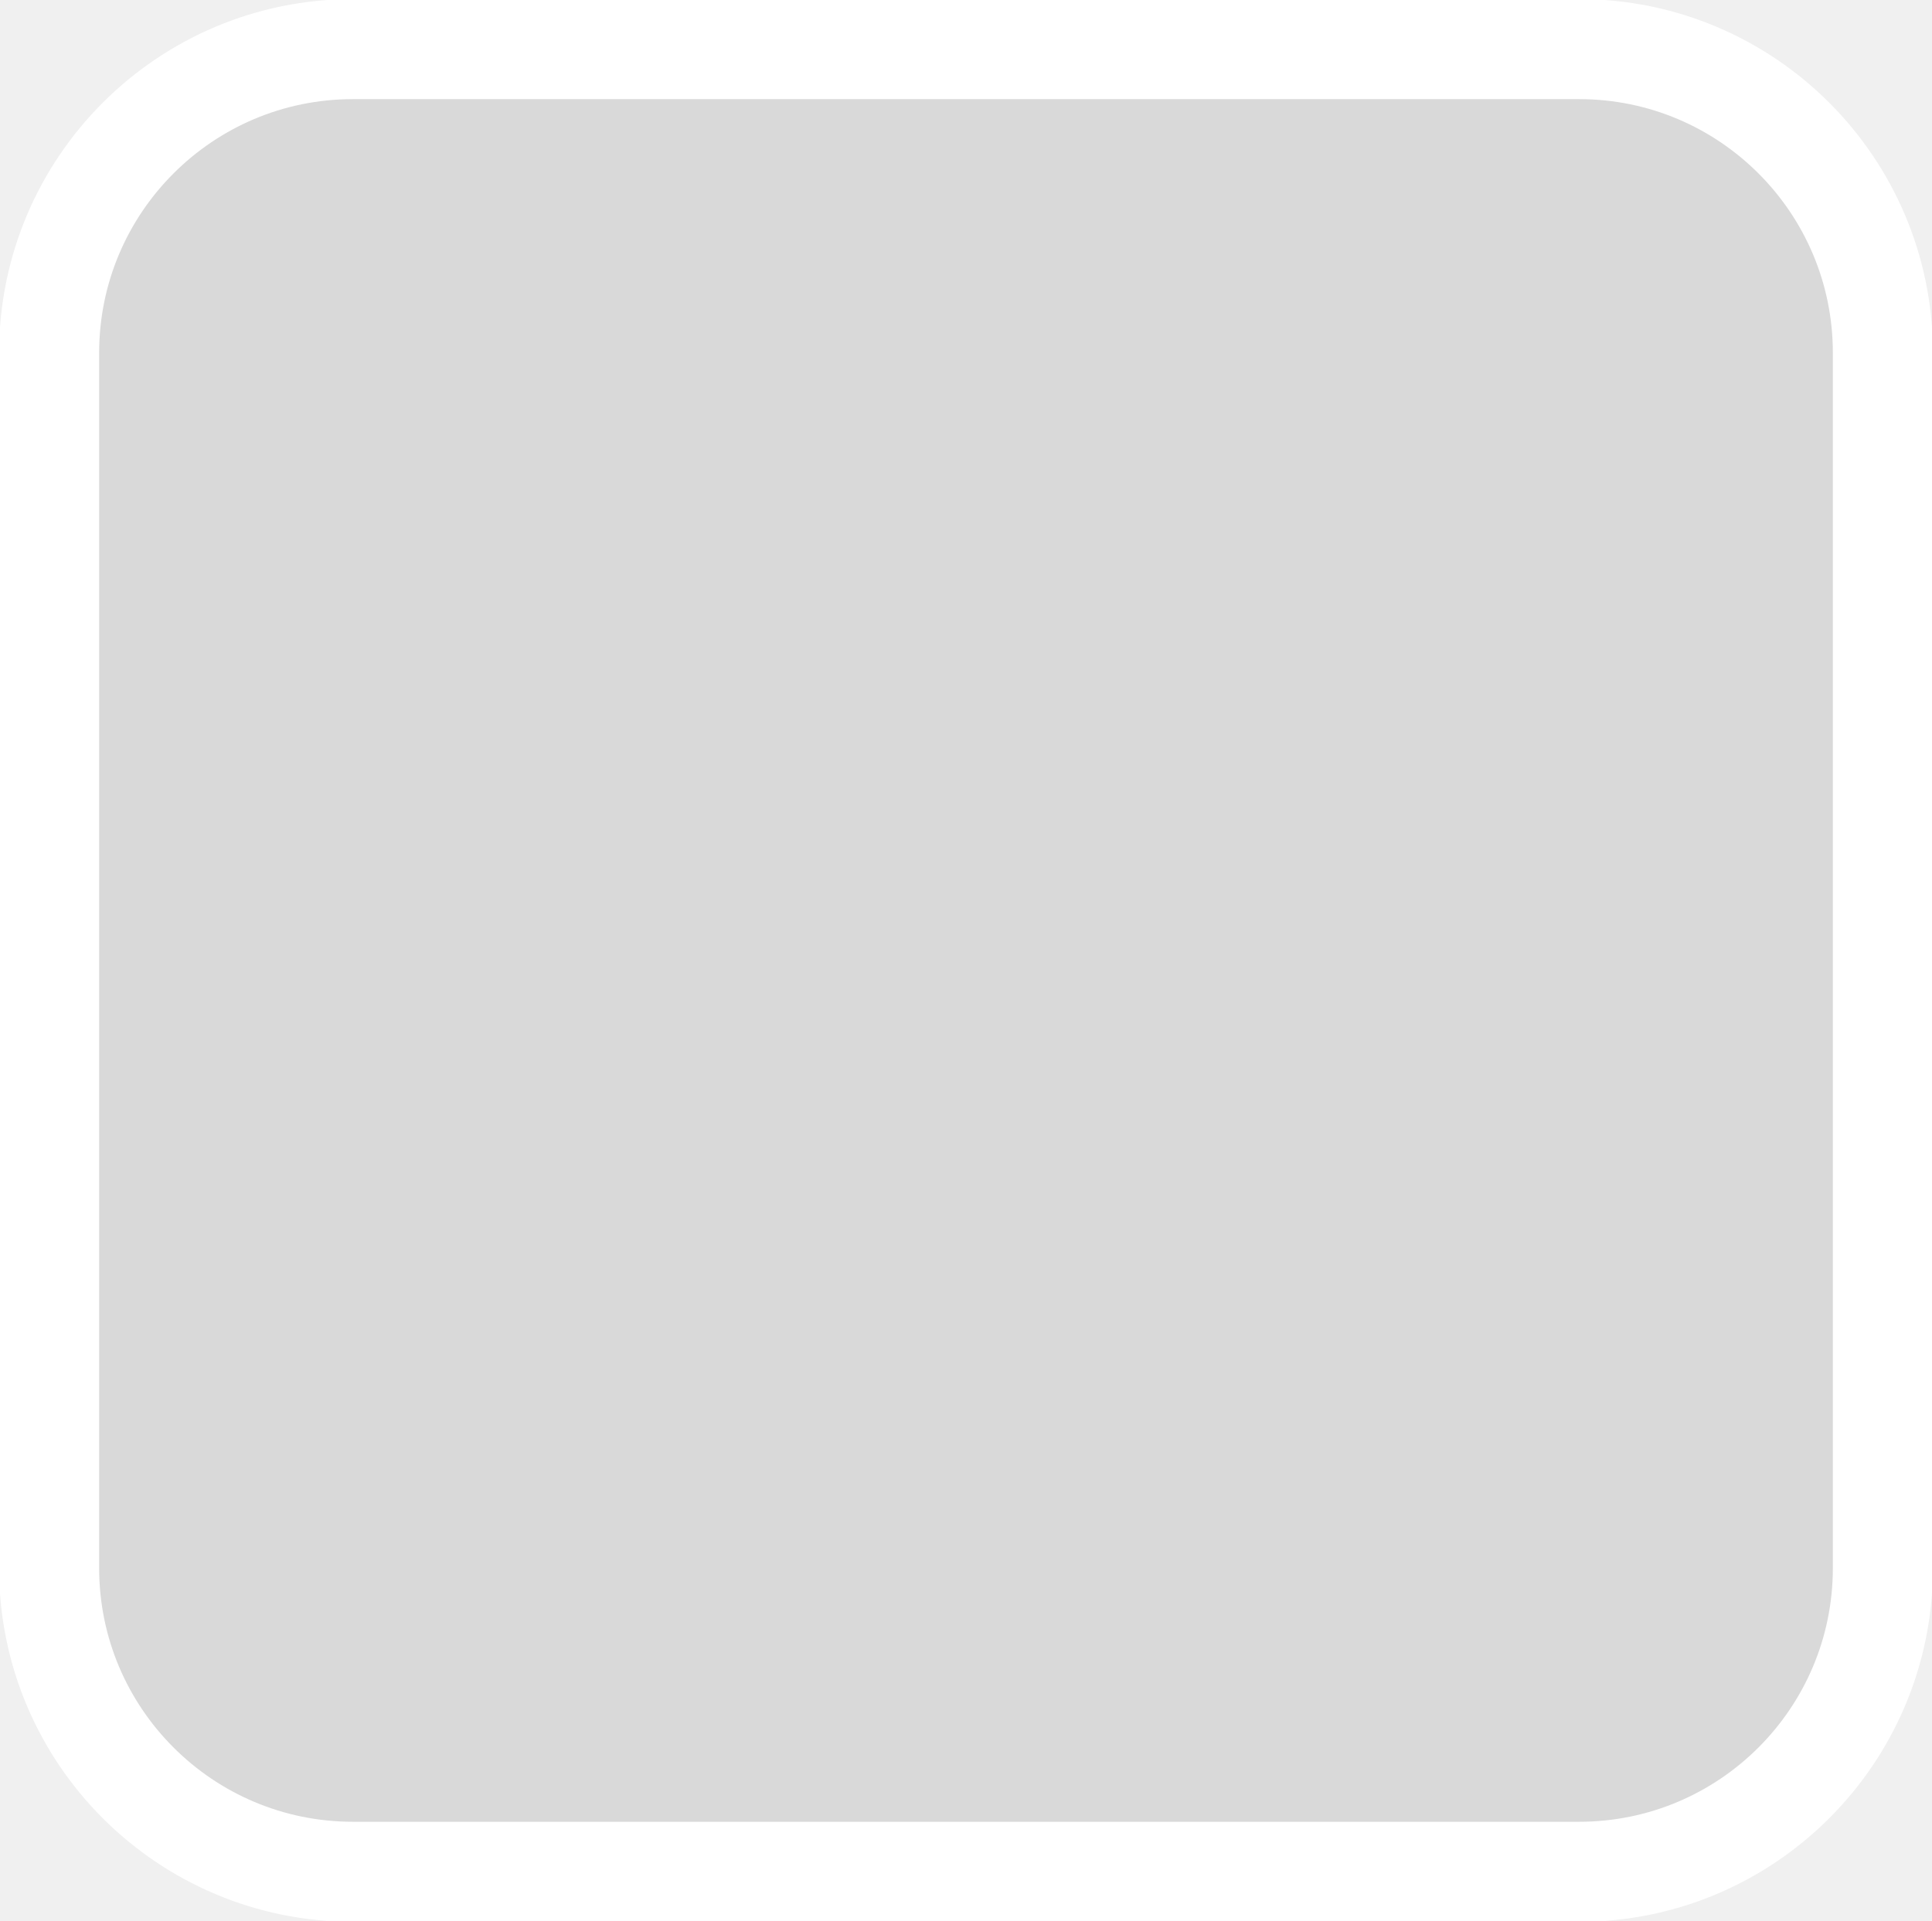
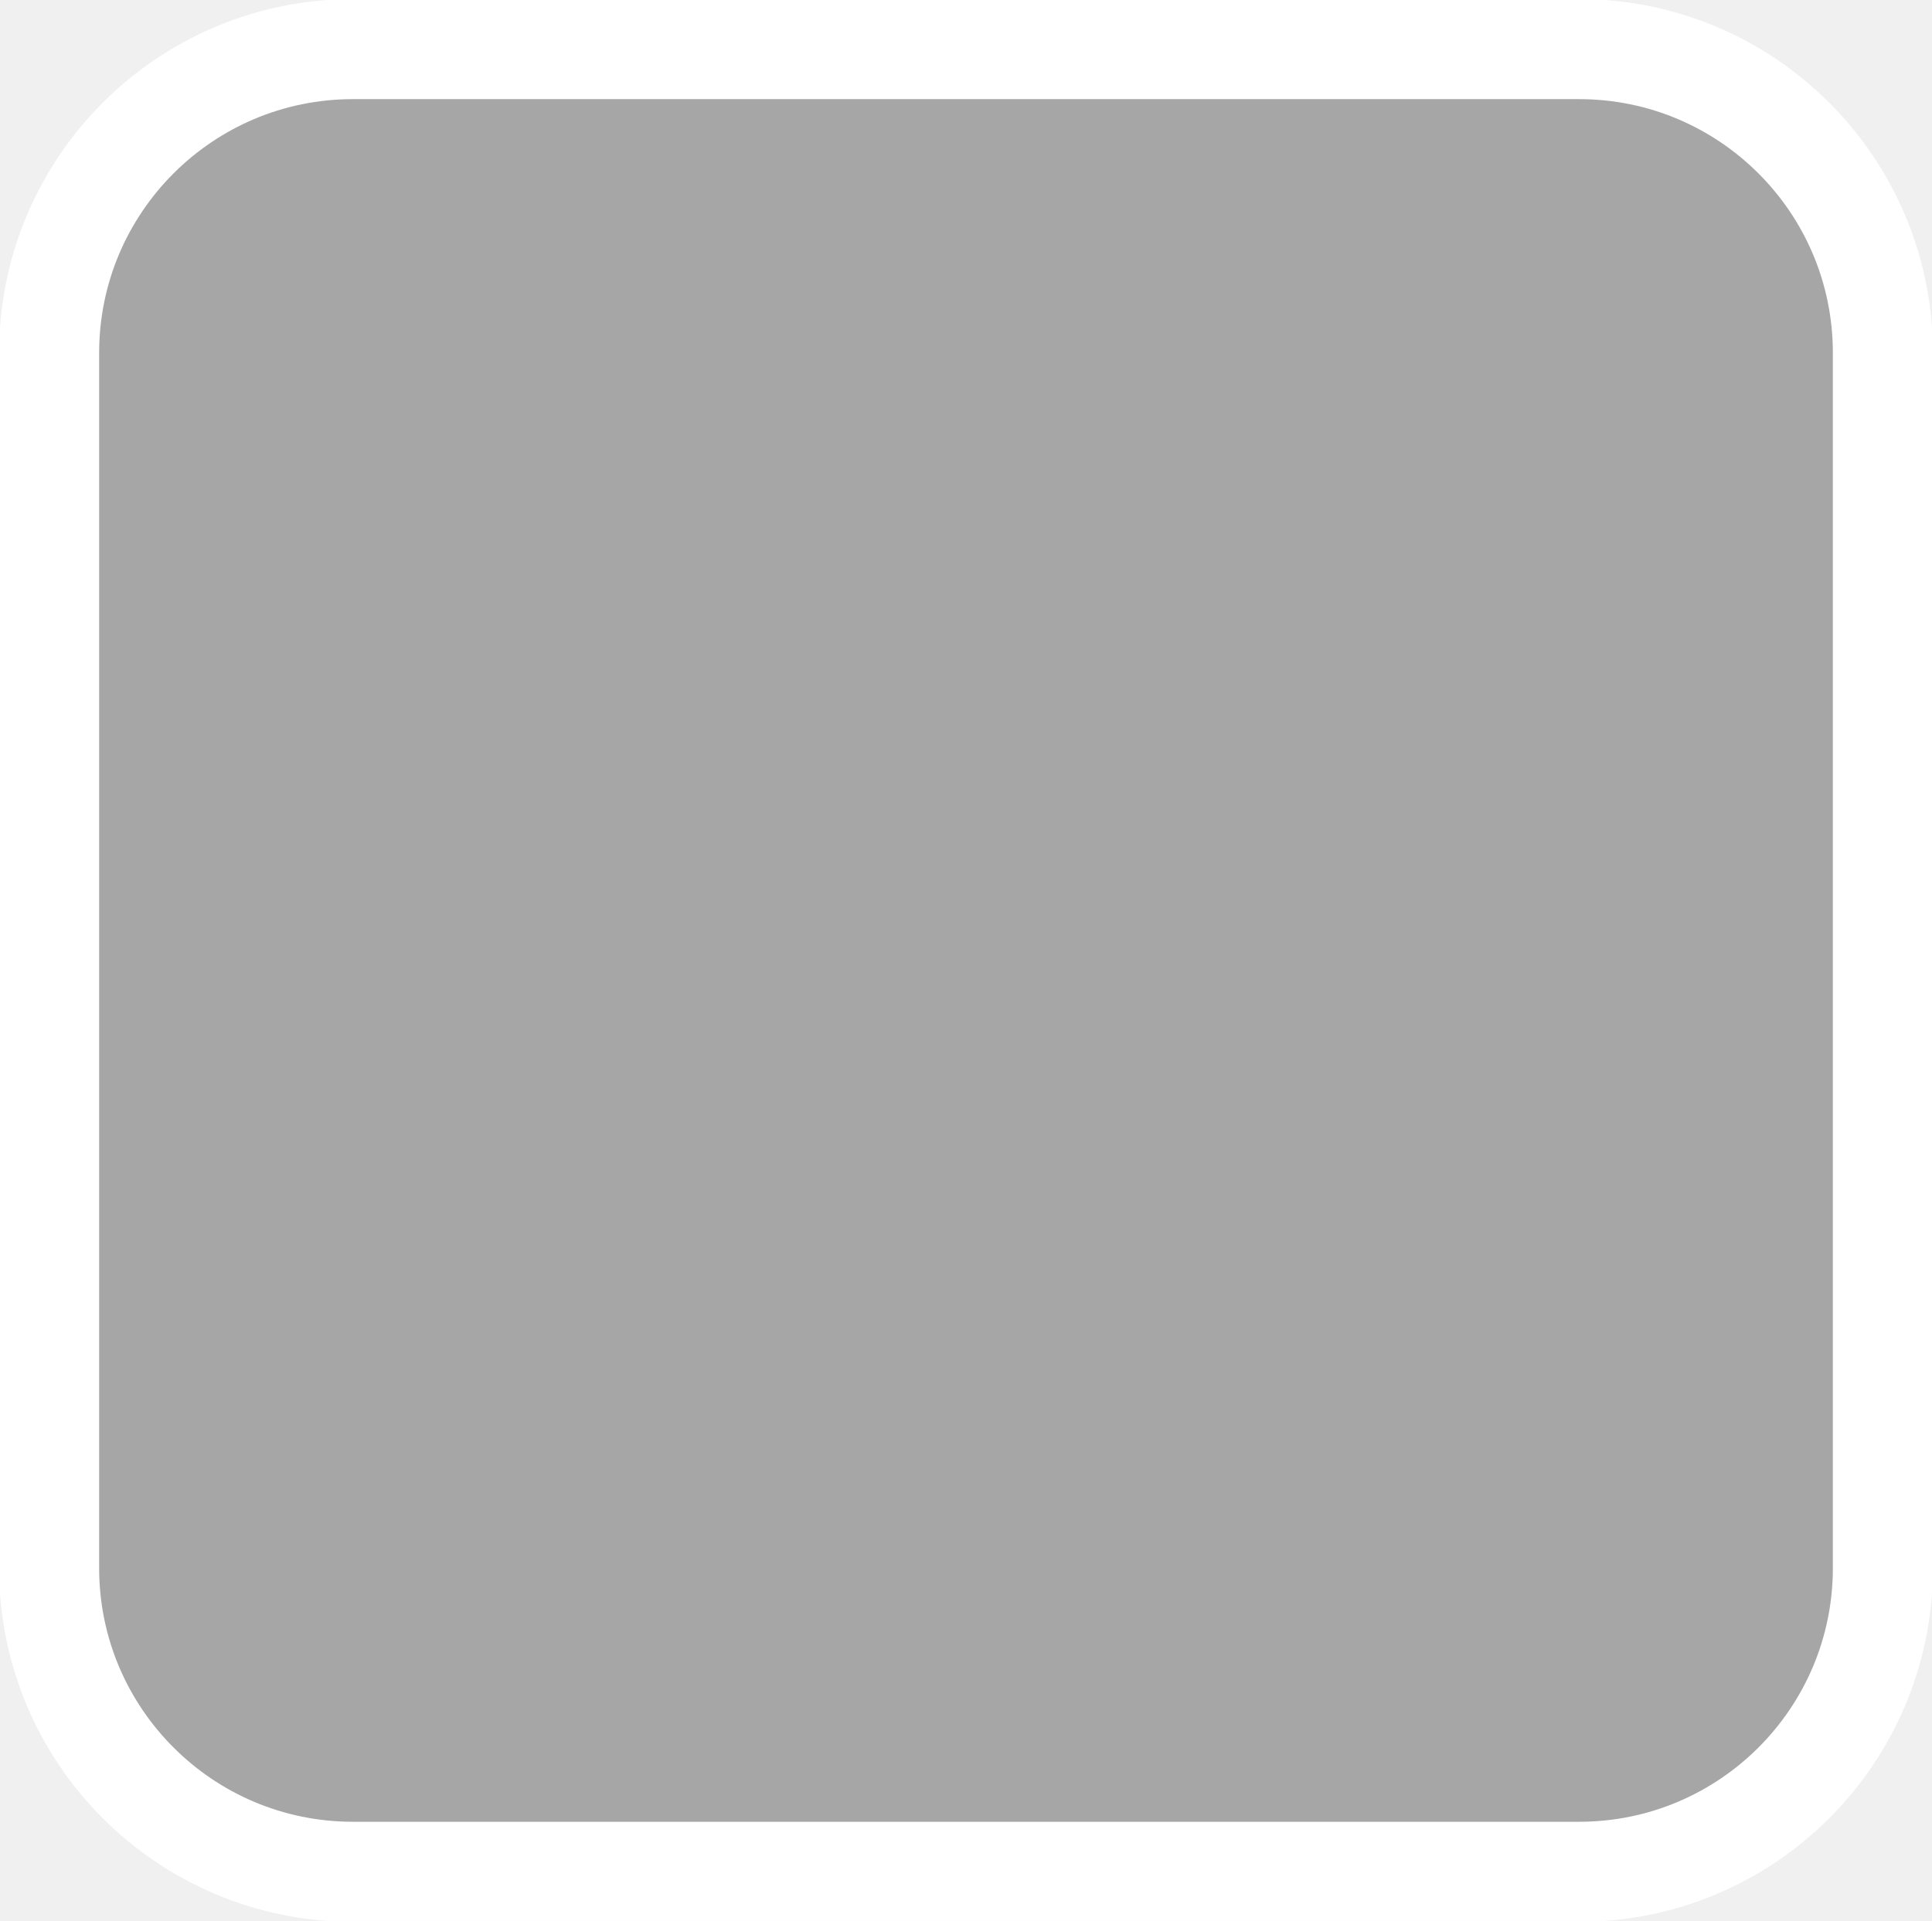
<svg xmlns="http://www.w3.org/2000/svg" width="177" height="176" overflow="hidden">
  <defs>
    <clipPath id="clip0">
      <rect x="830" y="929" width="177" height="176" />
    </clipPath>
  </defs>
  <g clip-path="url(#clip0)" transform="translate(-830 -929)">
-     <path d="M834.5 961.334C834.5 945.962 846.962 933.5 862.334 933.5L974.666 933.5C990.038 933.5 1002.5 945.962 1002.5 961.334L1002.5 1072.67C1002.5 1088.04 990.038 1100.5 974.666 1100.5L862.334 1100.5C846.962 1100.5 834.5 1088.04 834.5 1072.67Z" stroke="#FFFFFF" stroke-width="9.167" stroke-linejoin="round" stroke-miterlimit="10" fill="#D9D9D9" fill-rule="evenodd" />
+     <path d="M834.5 961.334C834.5 945.962 846.962 933.5 862.334 933.5L974.666 933.5C990.038 933.5 1002.5 945.962 1002.5 961.334L1002.5 1072.67C1002.5 1088.04 990.038 1100.5 974.666 1100.5L862.334 1100.5C846.962 1100.5 834.5 1088.04 834.5 1072.67Z" stroke="#FFFFFF" stroke-width="9.167" stroke-linejoin="round" stroke-miterlimit="10" fill="#A6A6A6" fill-rule="evenodd" />
  </g>
</svg>
